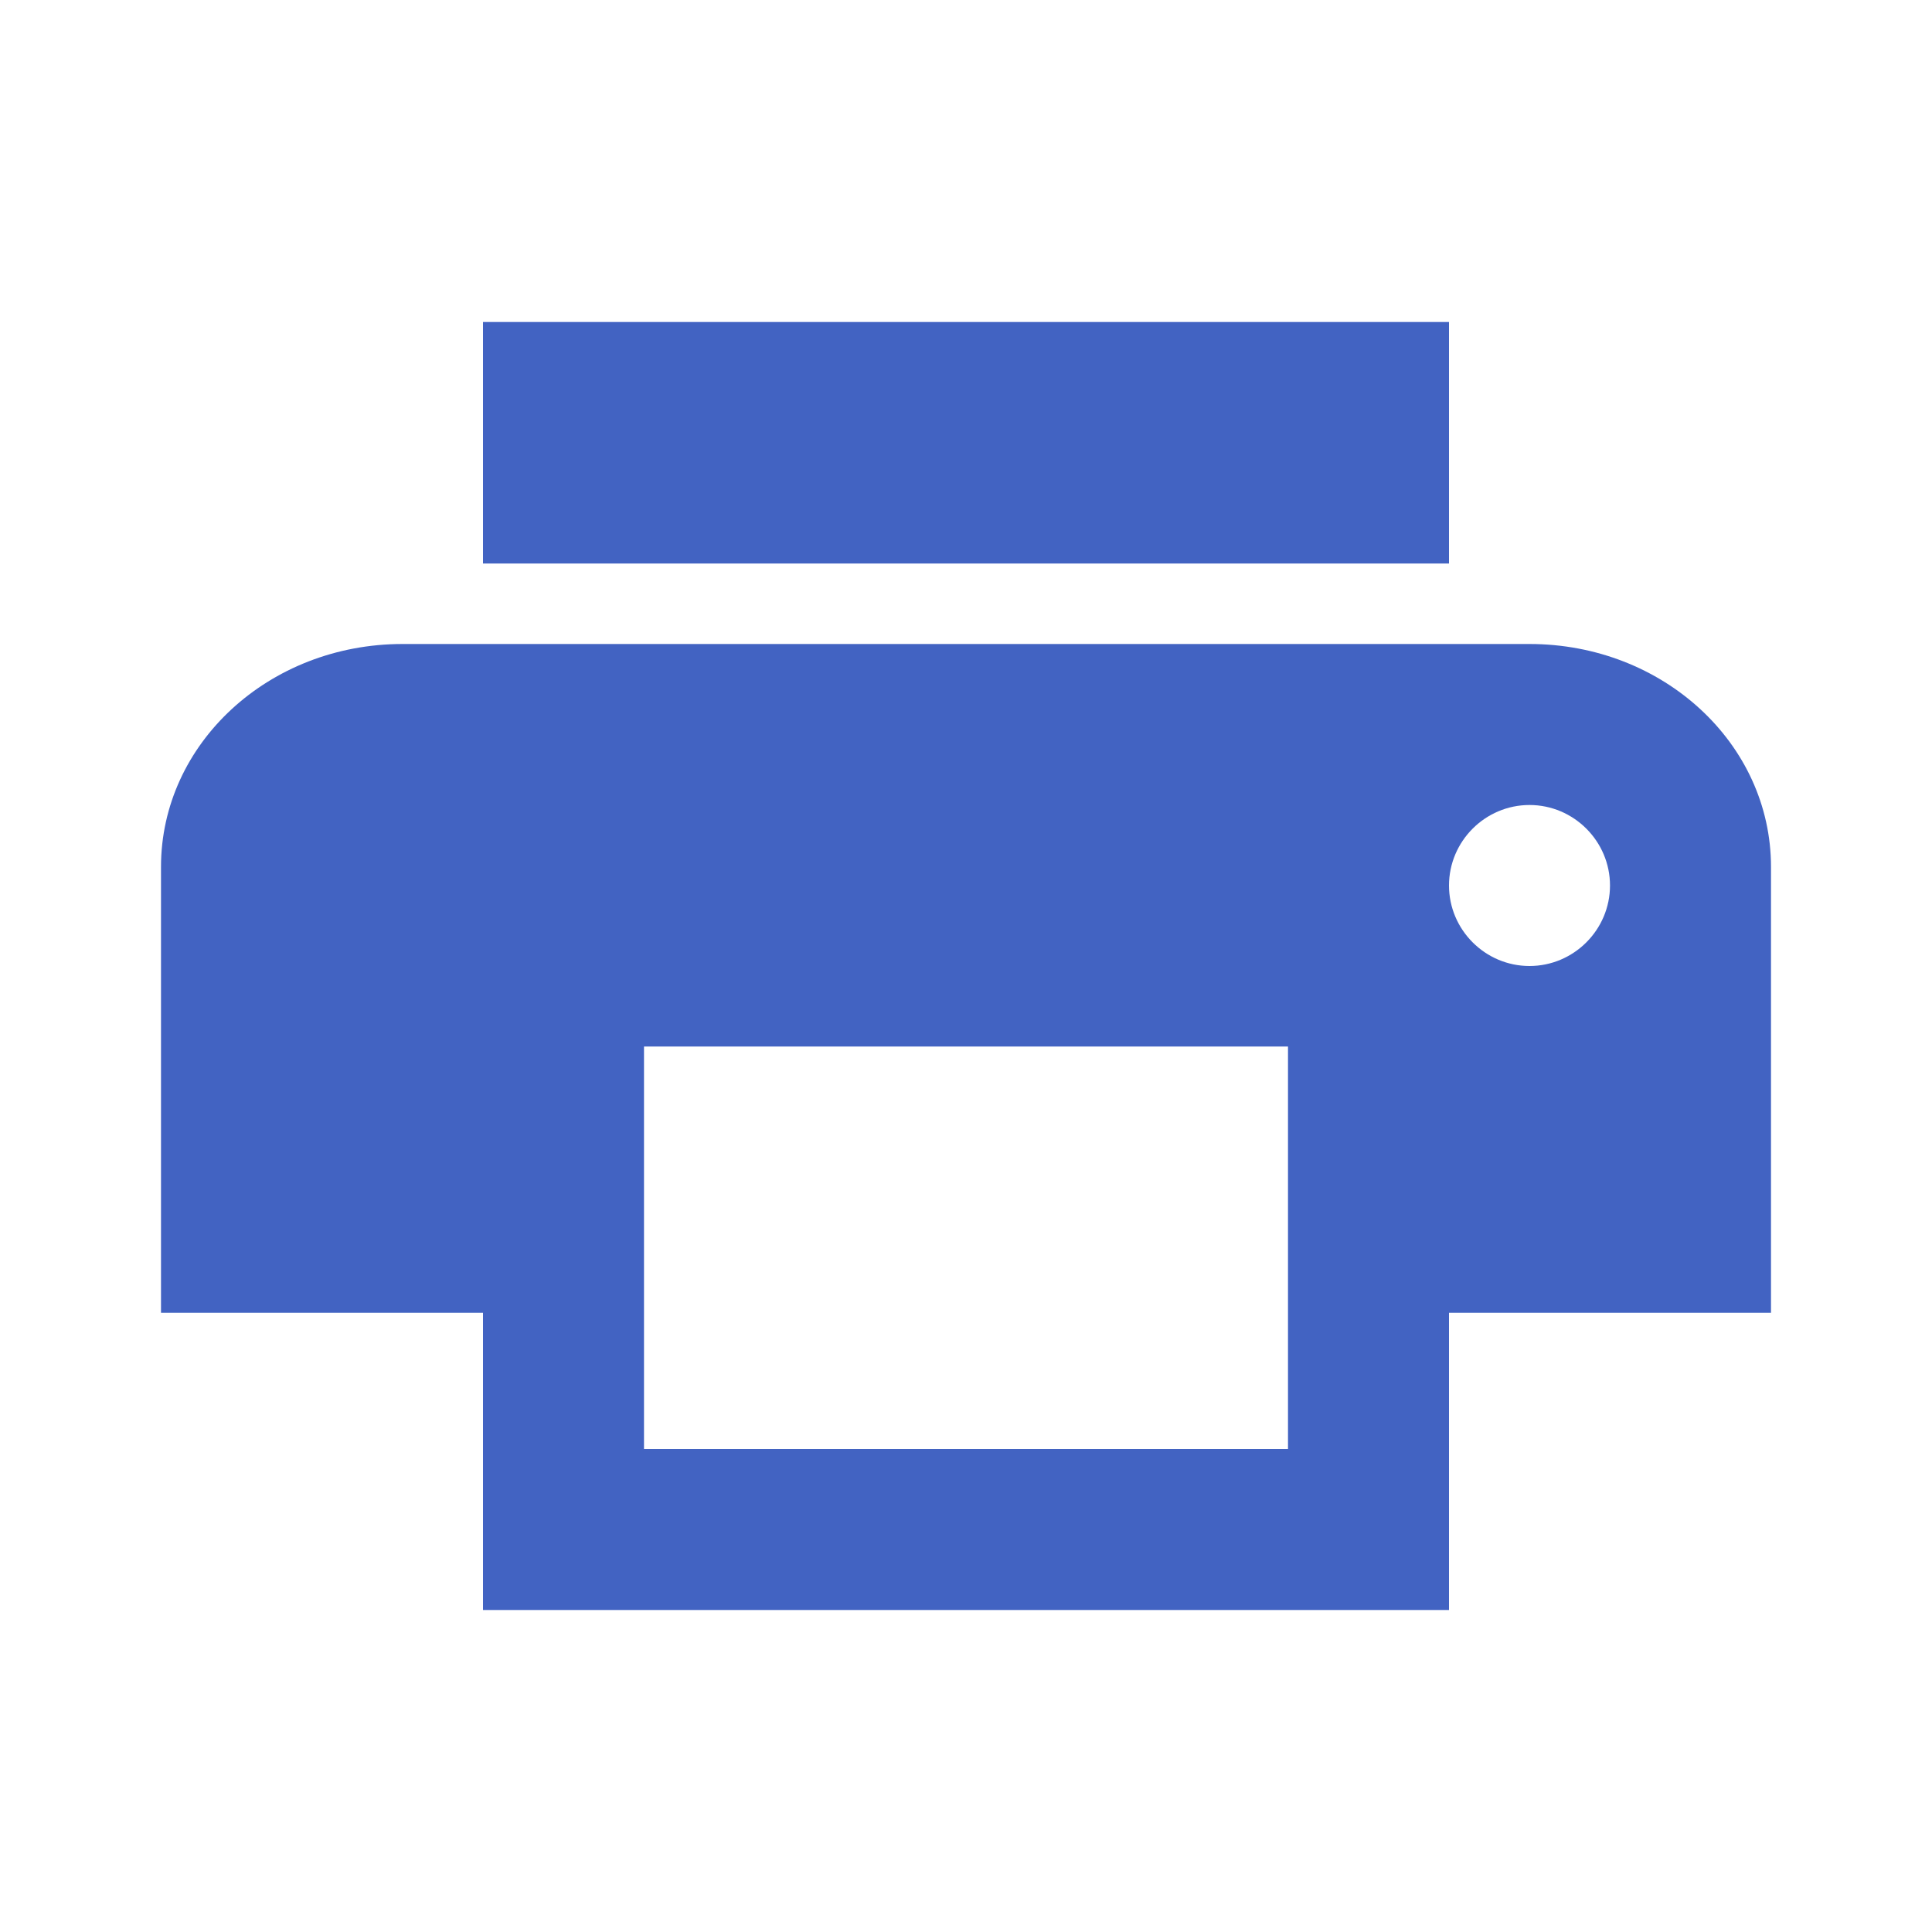
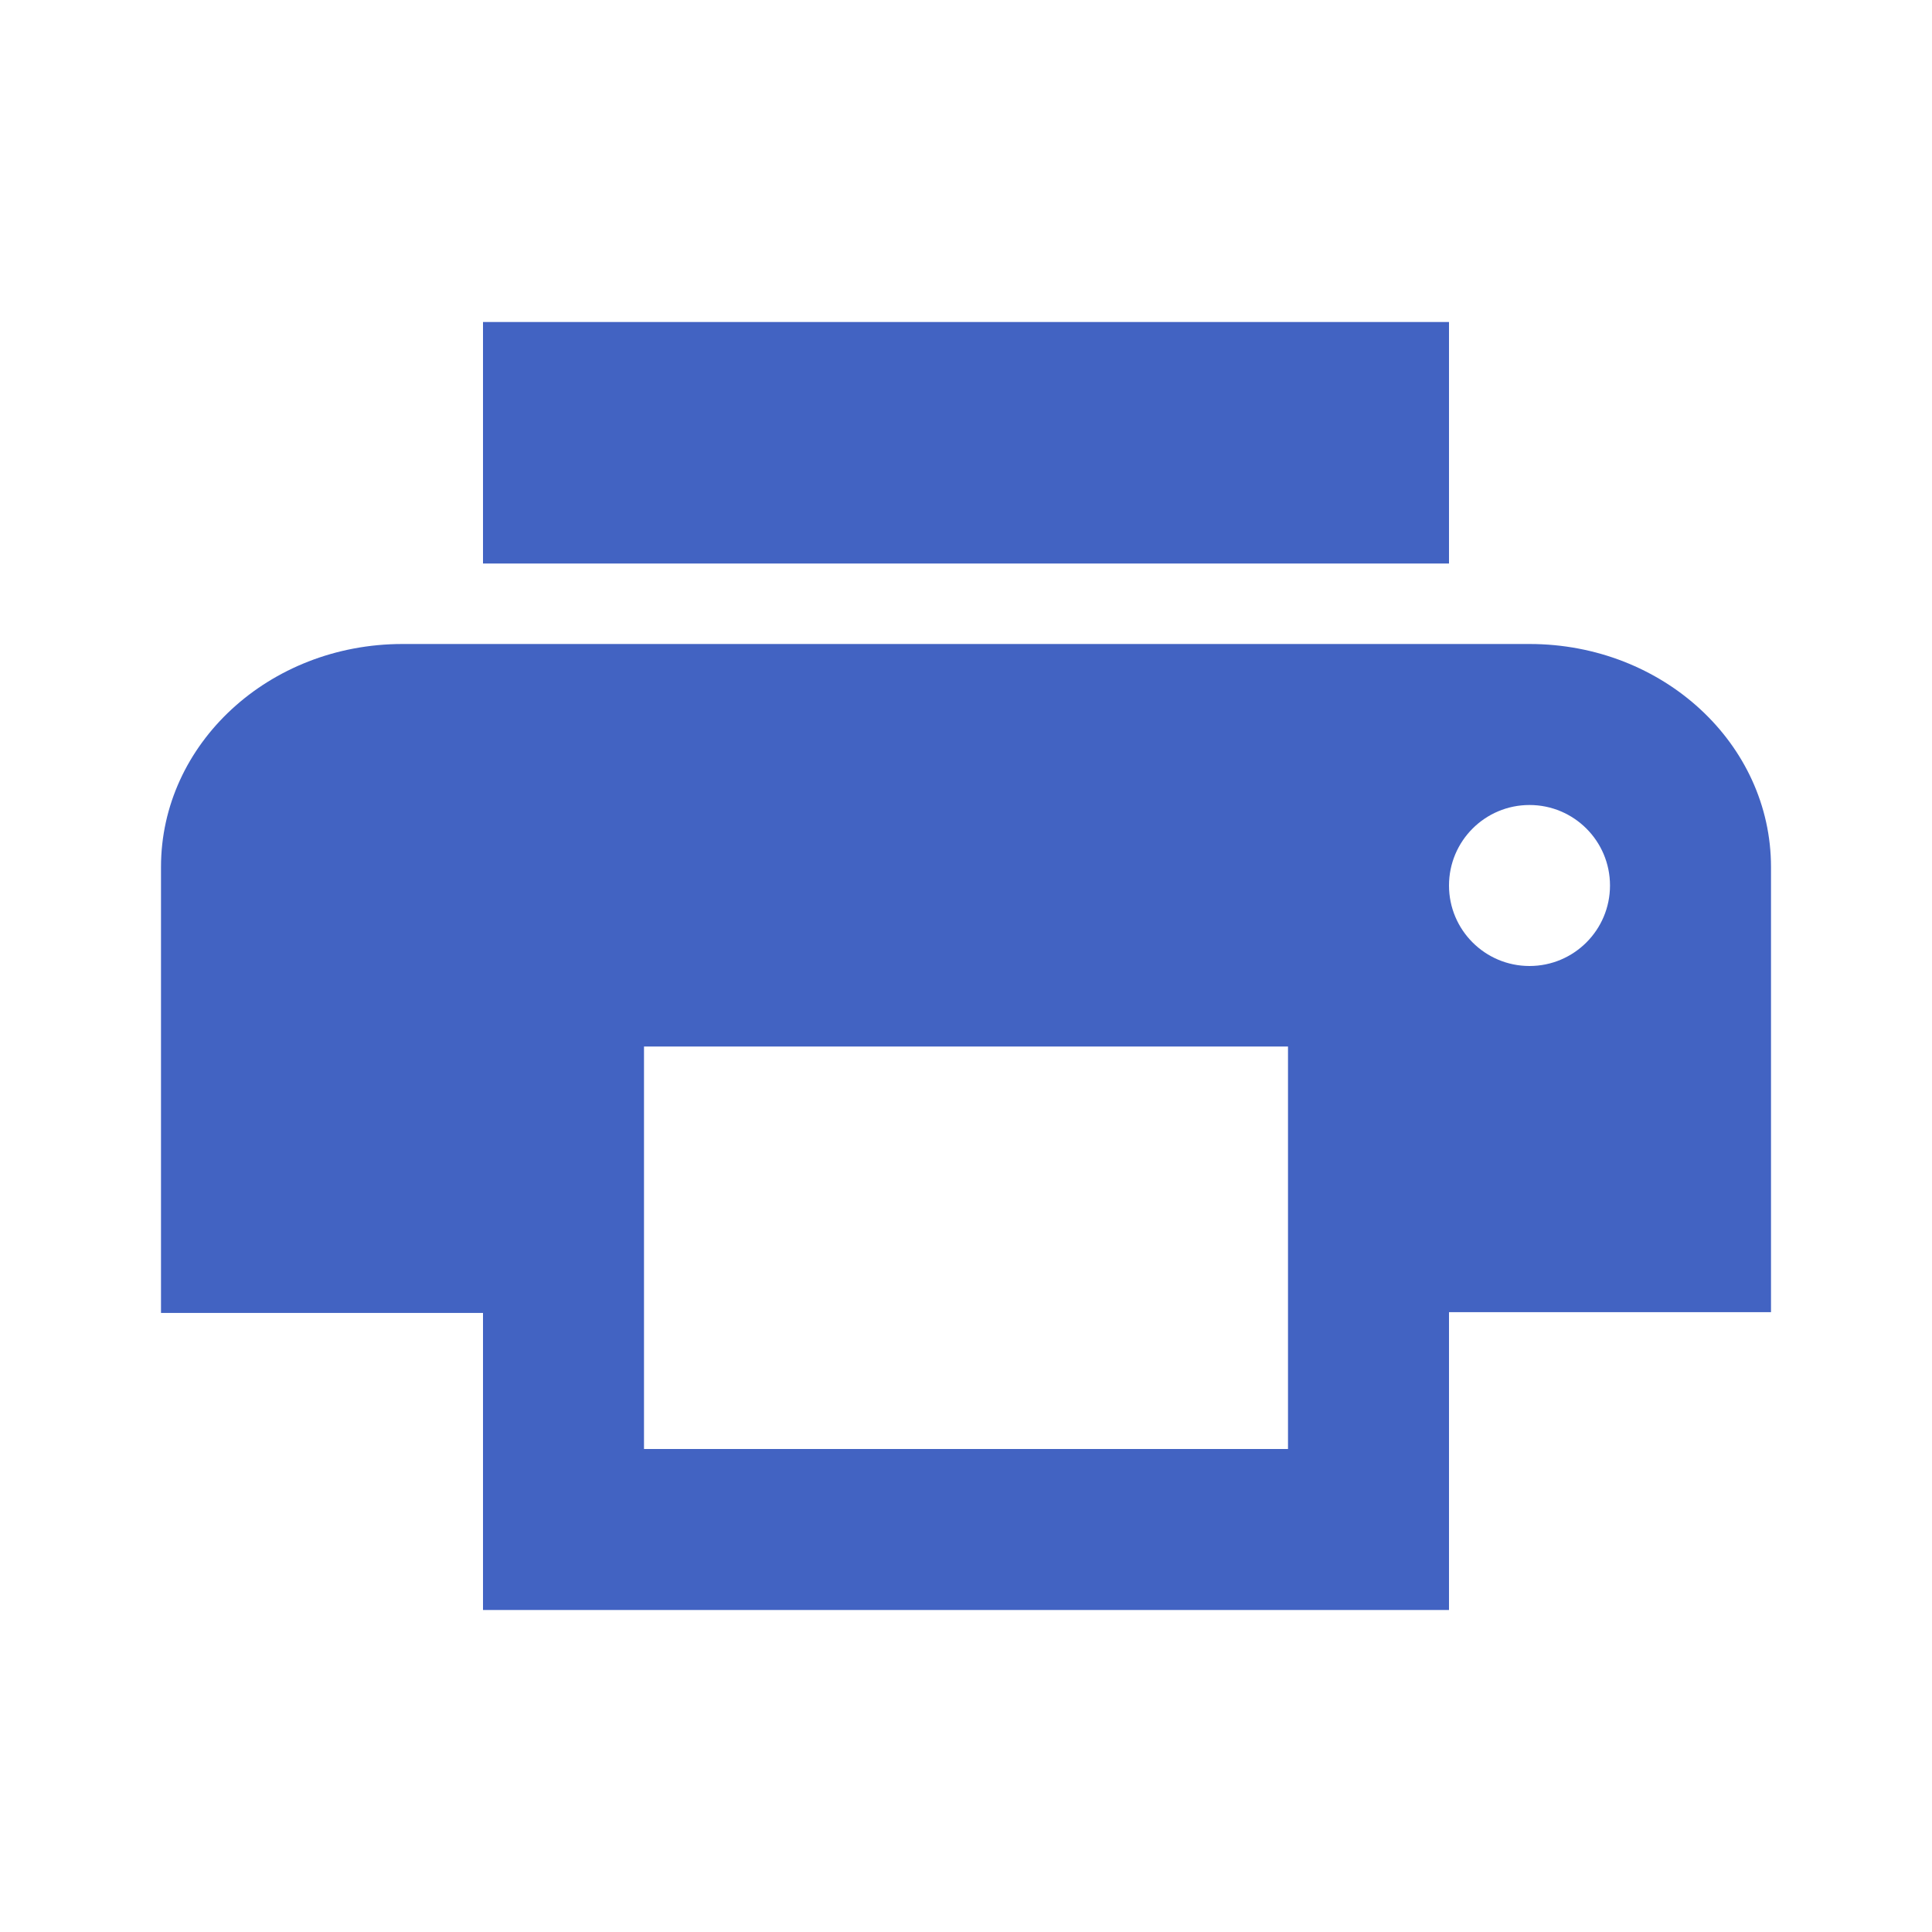
- <svg xmlns="http://www.w3.org/2000/svg" width="24px" height="24px" viewBox="0 0 24 24" version="1.1">
-   <defs />
-   <g id="icons--print" stroke="none" stroke-width="1" fill="none" fill-rule="evenodd">
-     <path d="M19,8 L5,8 C3.34,8 2,9.237 2,10.769 L2,16.308 L6,16.308 L6,20 L18,20 L18,16.308 L22,16.308 L22,10.769 C22,9.237 20.66,8 19,8 Z M16,18 L8,18 L8,13 L16,13 L16,18 Z M19,12 C18.45,12 18,11.55 18,11 C18,10.45 18.45,10 19,10 C19.55,10 20,10.45 20,11 C20,11.55 19.55,12 19,12 Z M18,4 L6,4 L6,7 L18,7 L18,4 Z" id="Shape" fill="#4263C2" fill-rule="nonzero" />
-   </g>
+ <svg xmlns="http://www.w3.org/2000/svg" width="24" height="24">
+   <path d="M19 8H5c-1.66 0-3 1.24-3 2.77v5.54h4V20h12v-3.7h4v-5.53C22 9.24 20.66 8 19 8zm-3 10H8v-5h8v5zm3-6a1 1 0 0 1-1-1 1 1 0 0 1 1-1 1 1 0 0 1 1 1 1 1 0 0 1-1 1zm-1-8H6v3h12V4z" fill="#4263C2" fill-rule="nonzero" />
</svg>
